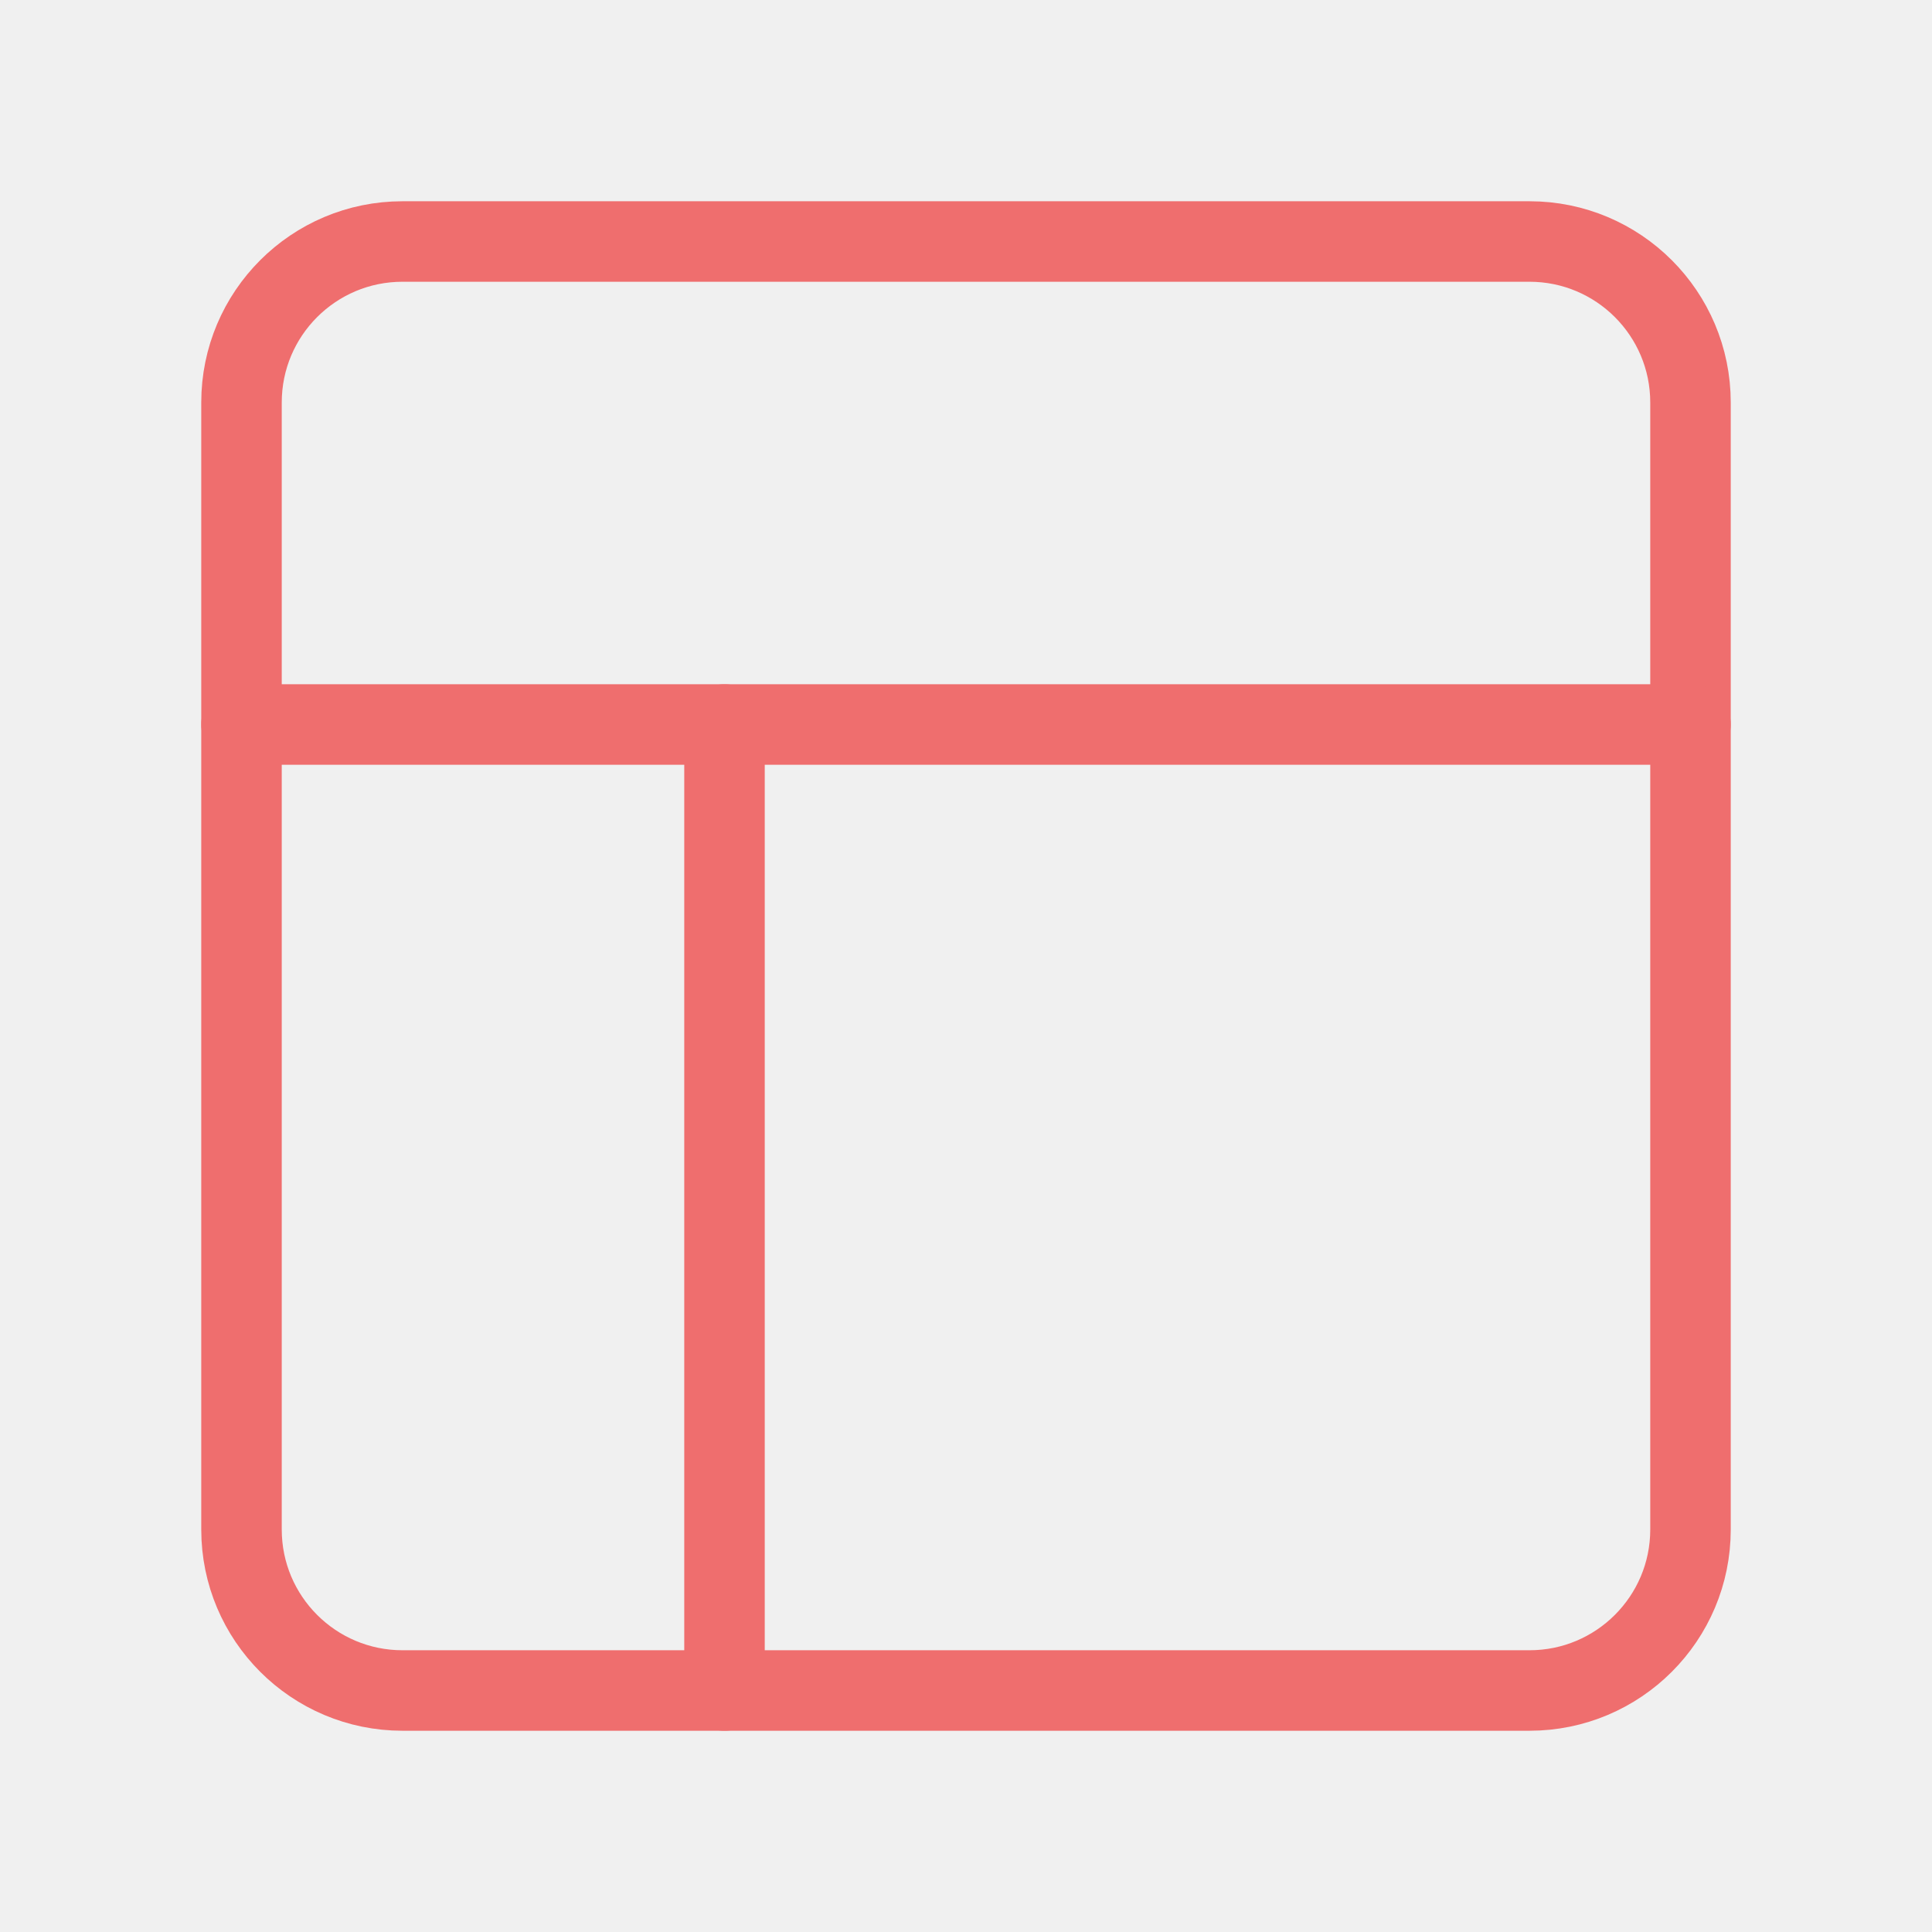
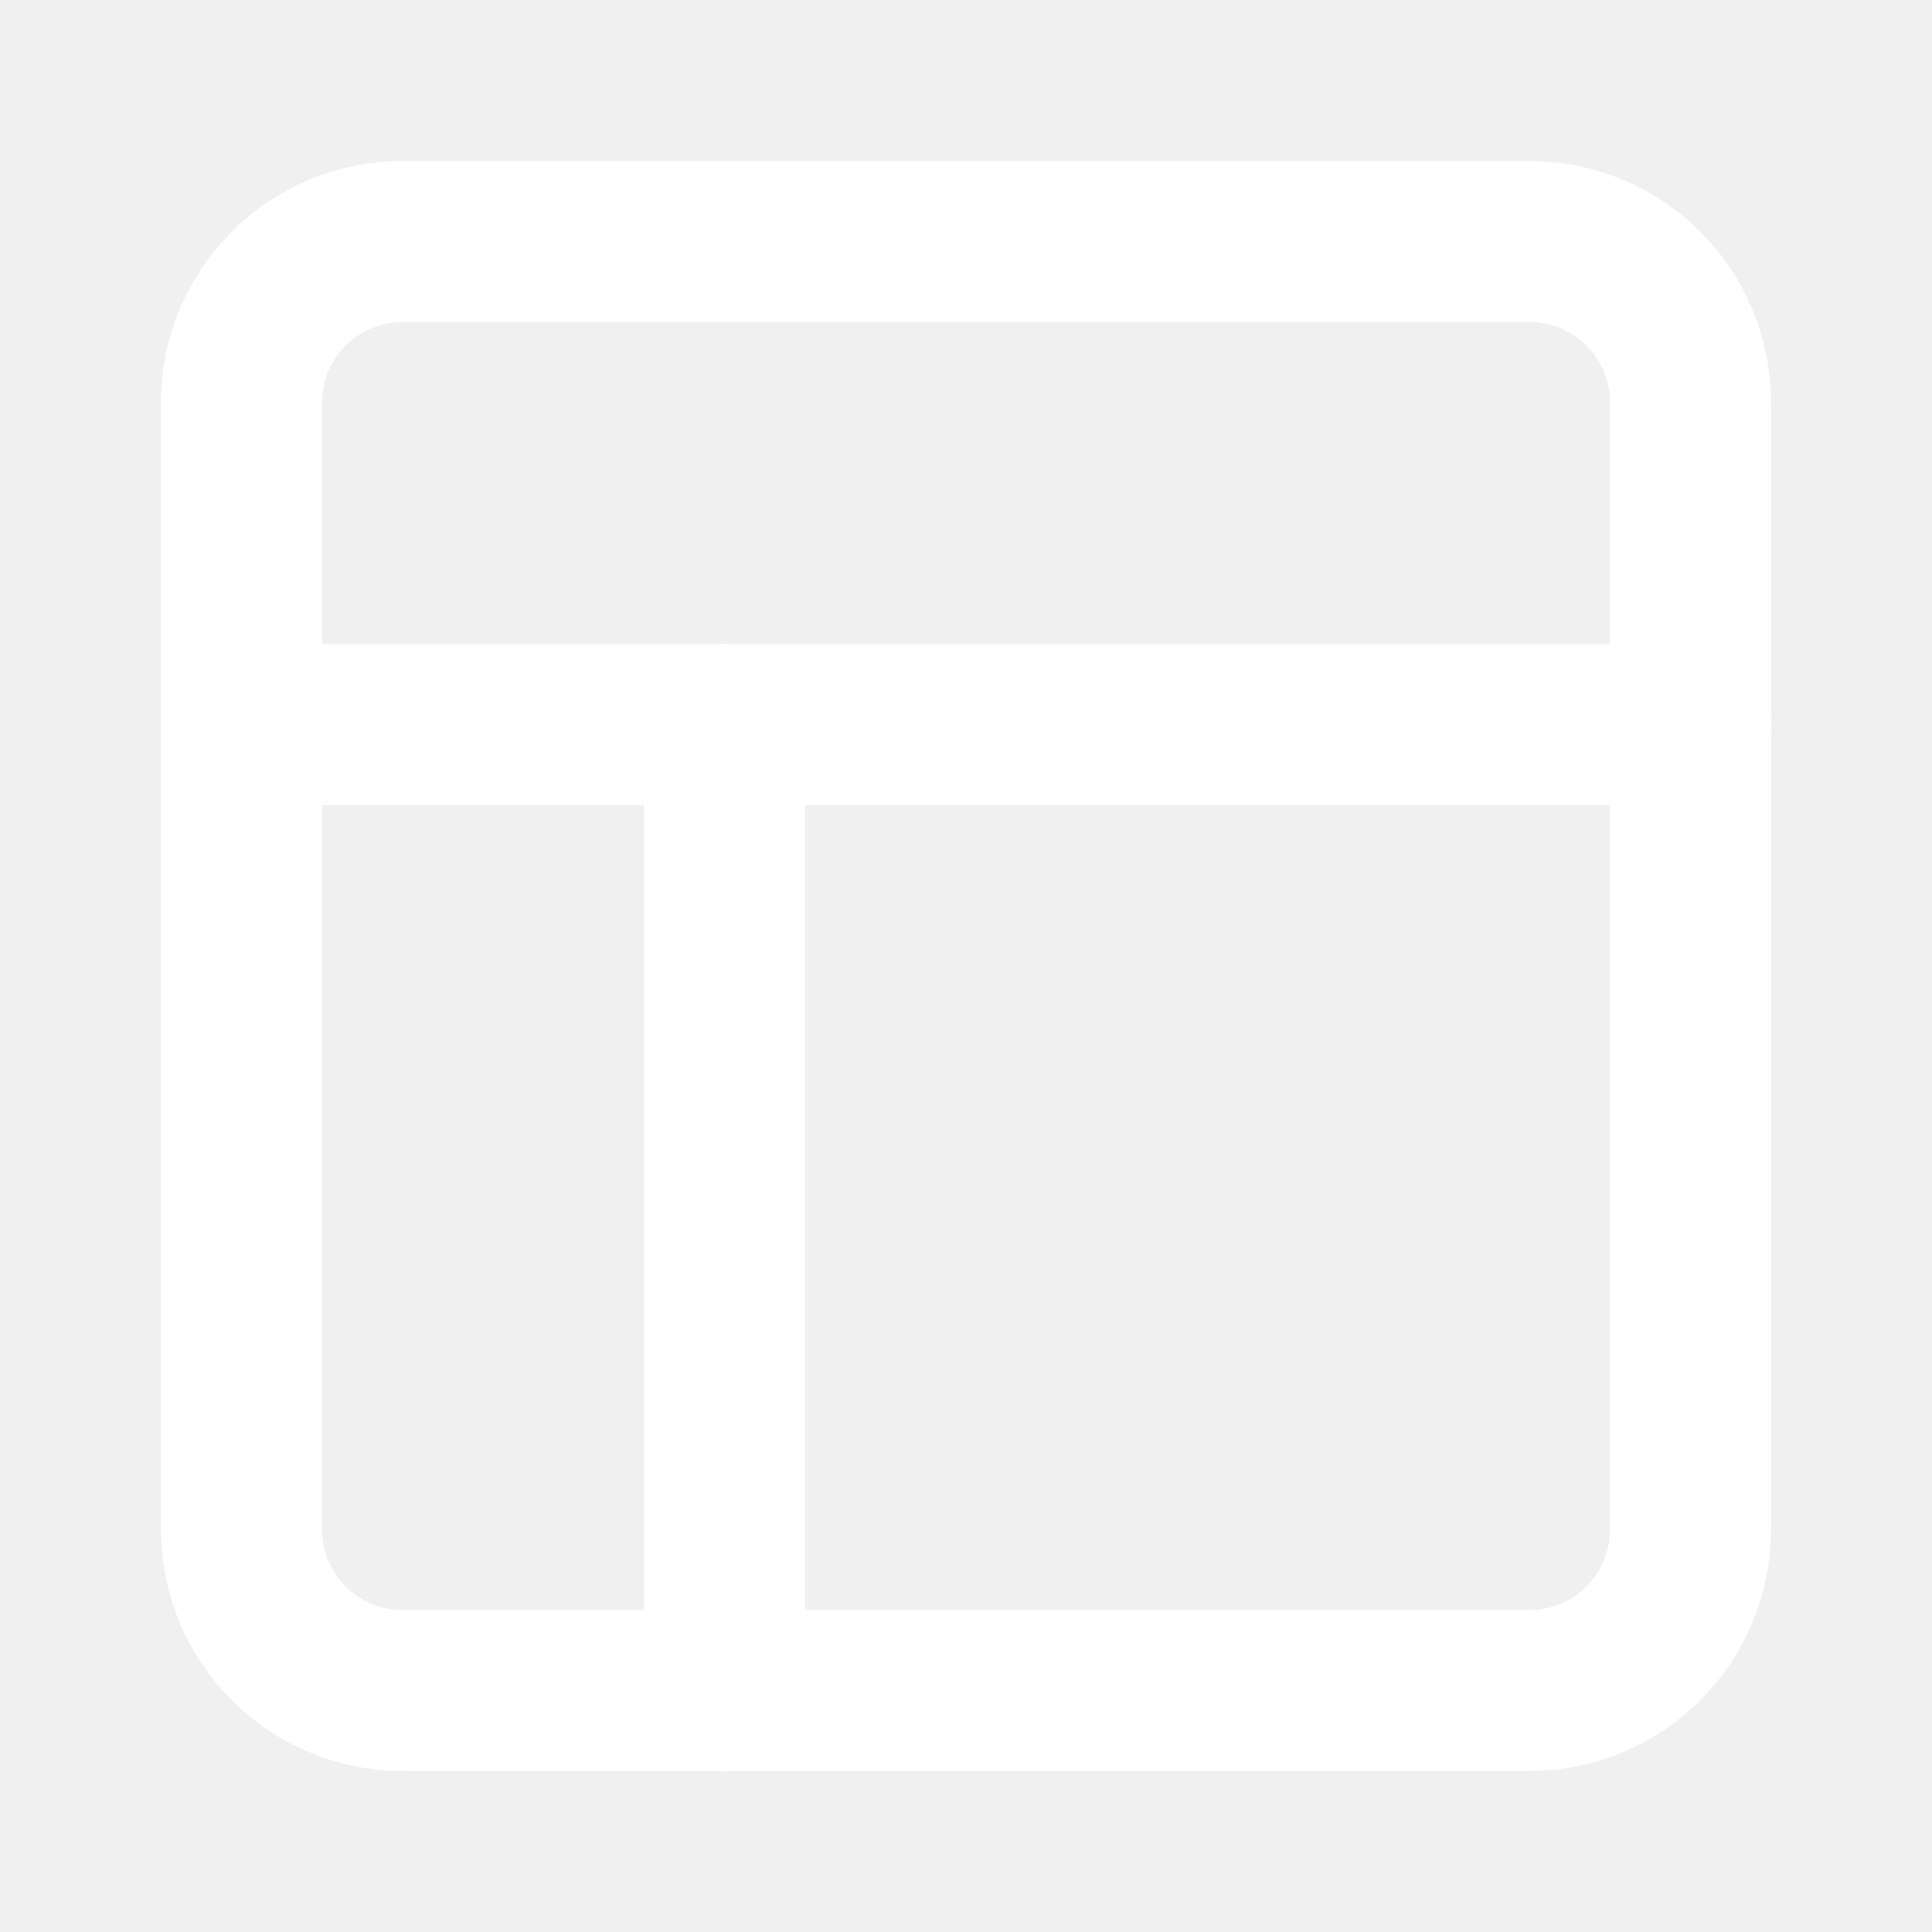
- <svg xmlns="http://www.w3.org/2000/svg" width="24" height="24" viewBox="0 0 24 24" fill="none" stroke="#ef6e6e" stroke-width="1" stroke-linecap="round" stroke-linejoin="round" class="feather feather-layout">
+ <svg xmlns="http://www.w3.org/2000/svg" width="24" height="24" viewBox="0 0 24 24" fill="none" stroke="#fff" stroke-width="2" stroke-linecap="round" stroke-linejoin="round" class="feather feather-layout">
  <rect x="3" y="3" width="18" height="18" rx="2" ry="2" />
  <line x1="3" y1="9" x2="21" y2="9" />
  <line x1="9" y1="21" x2="9" y2="9" />
</svg>
